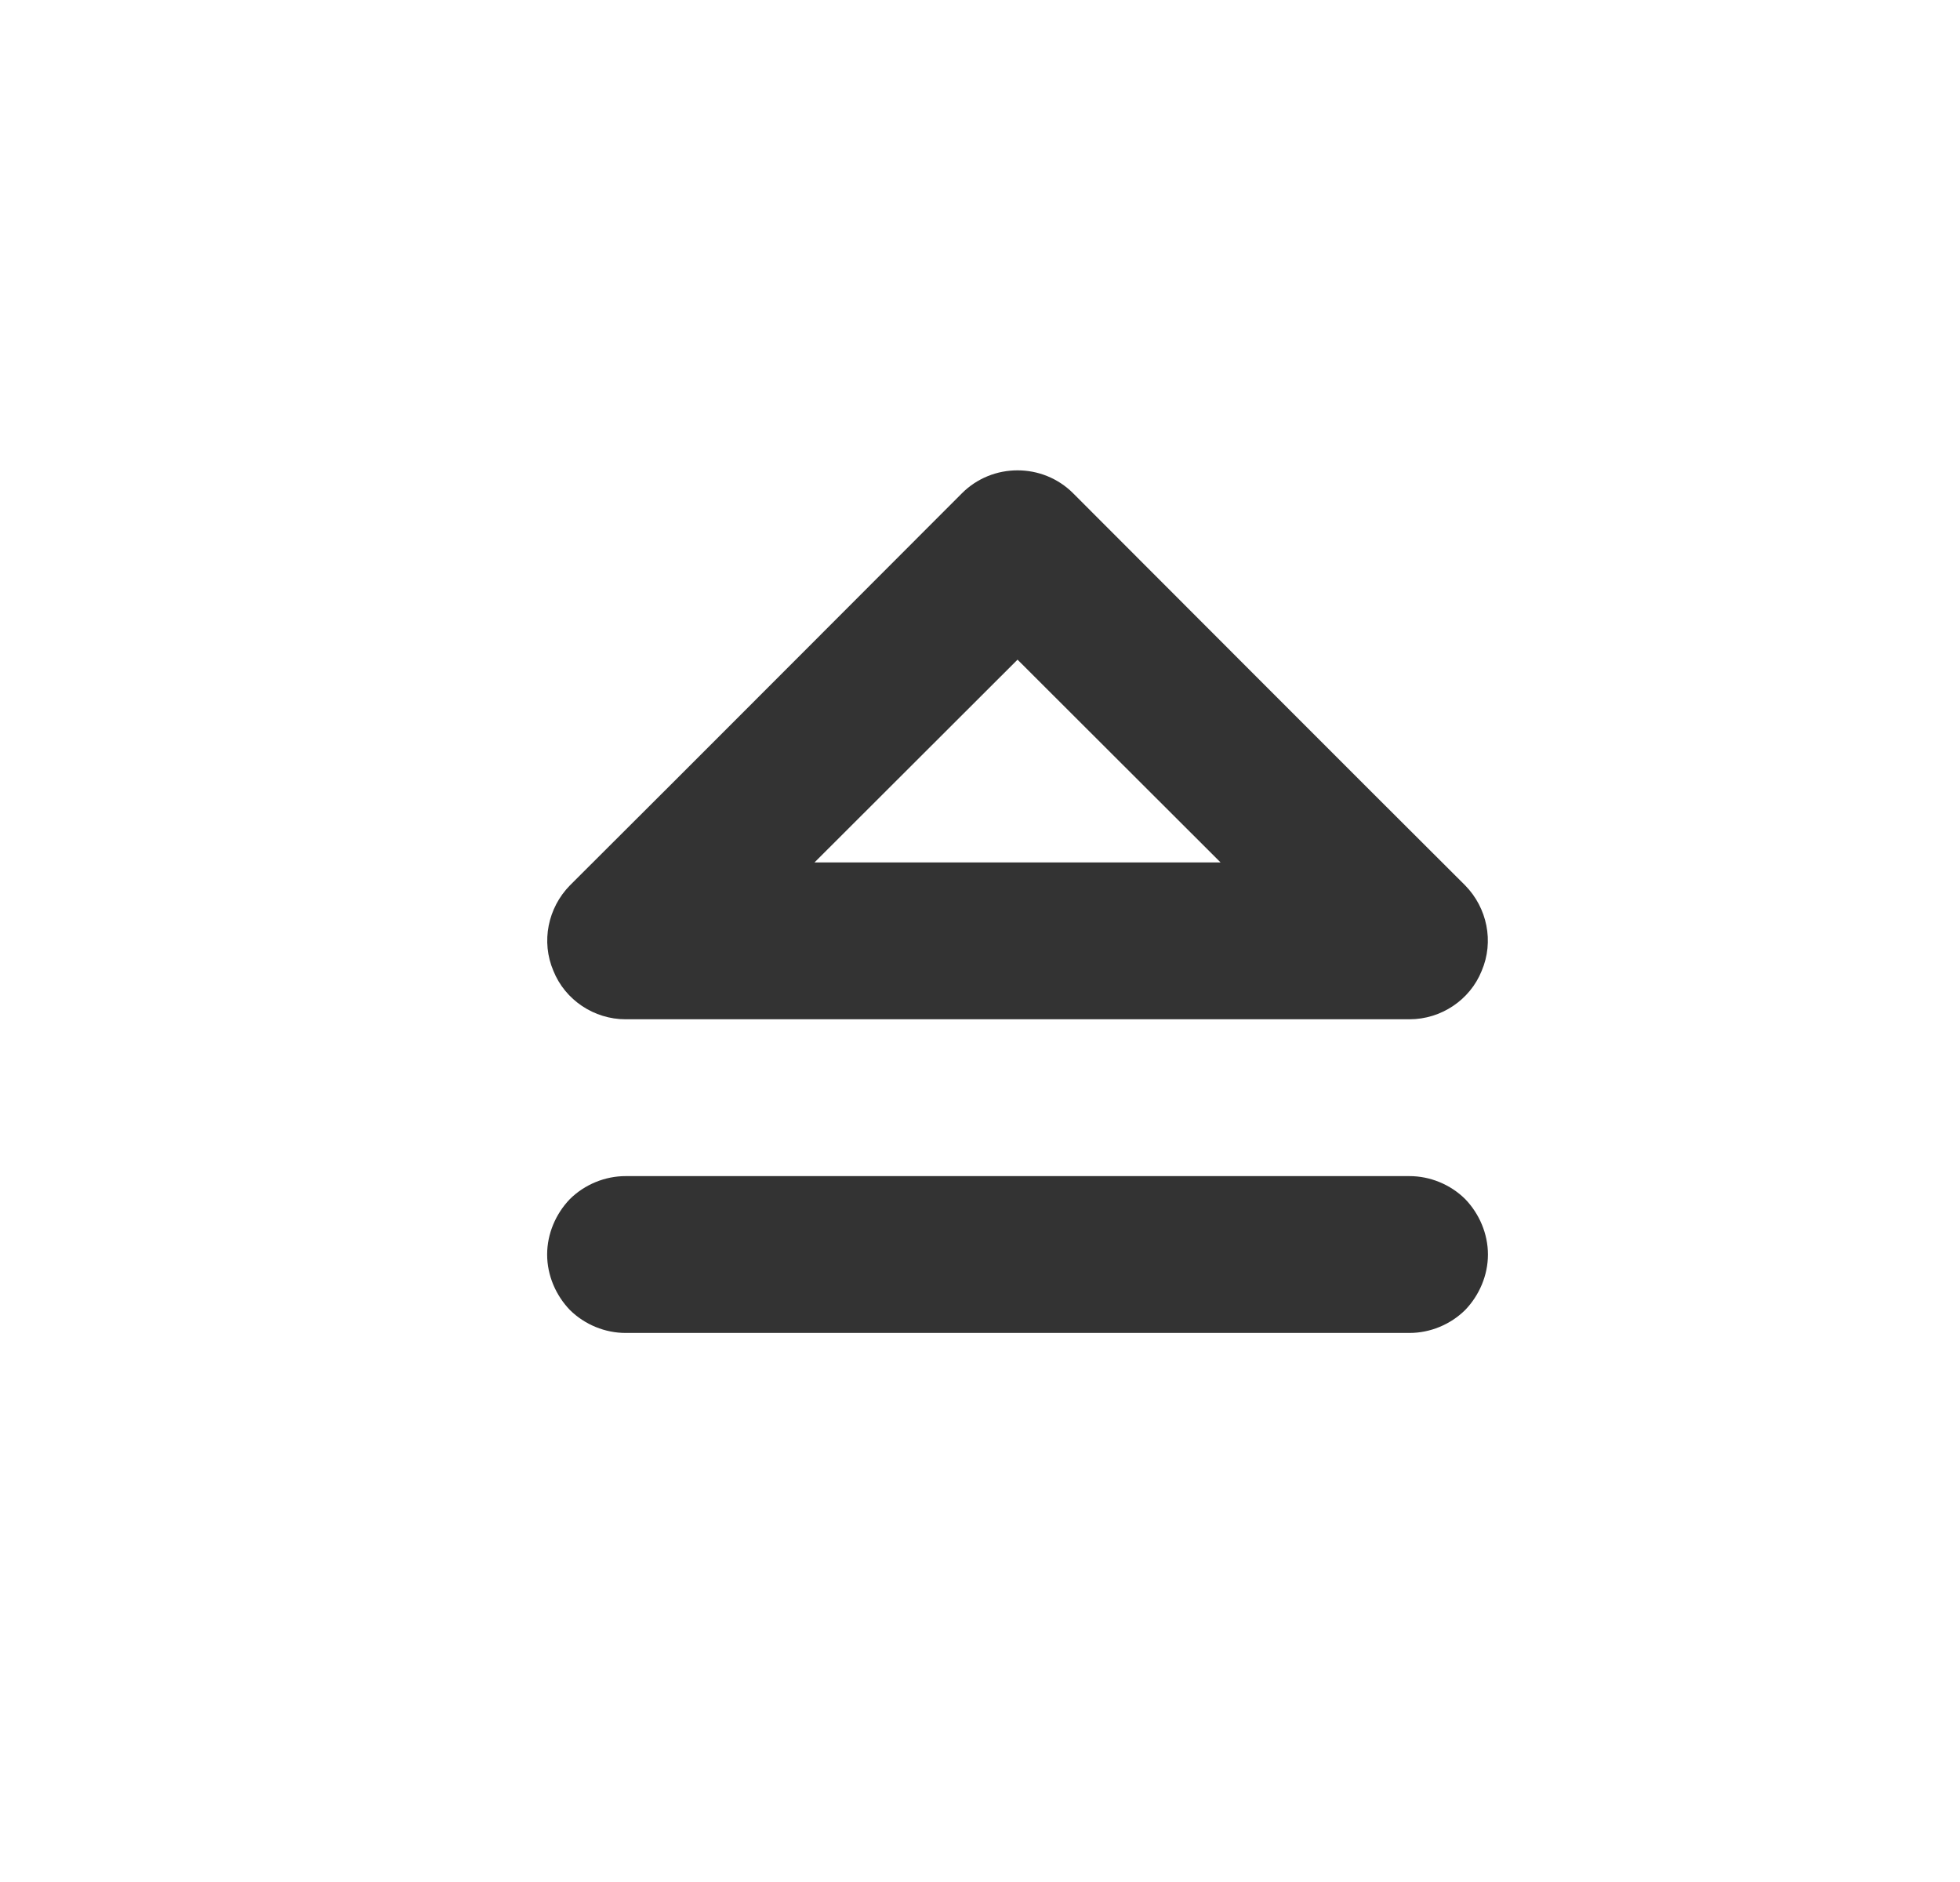
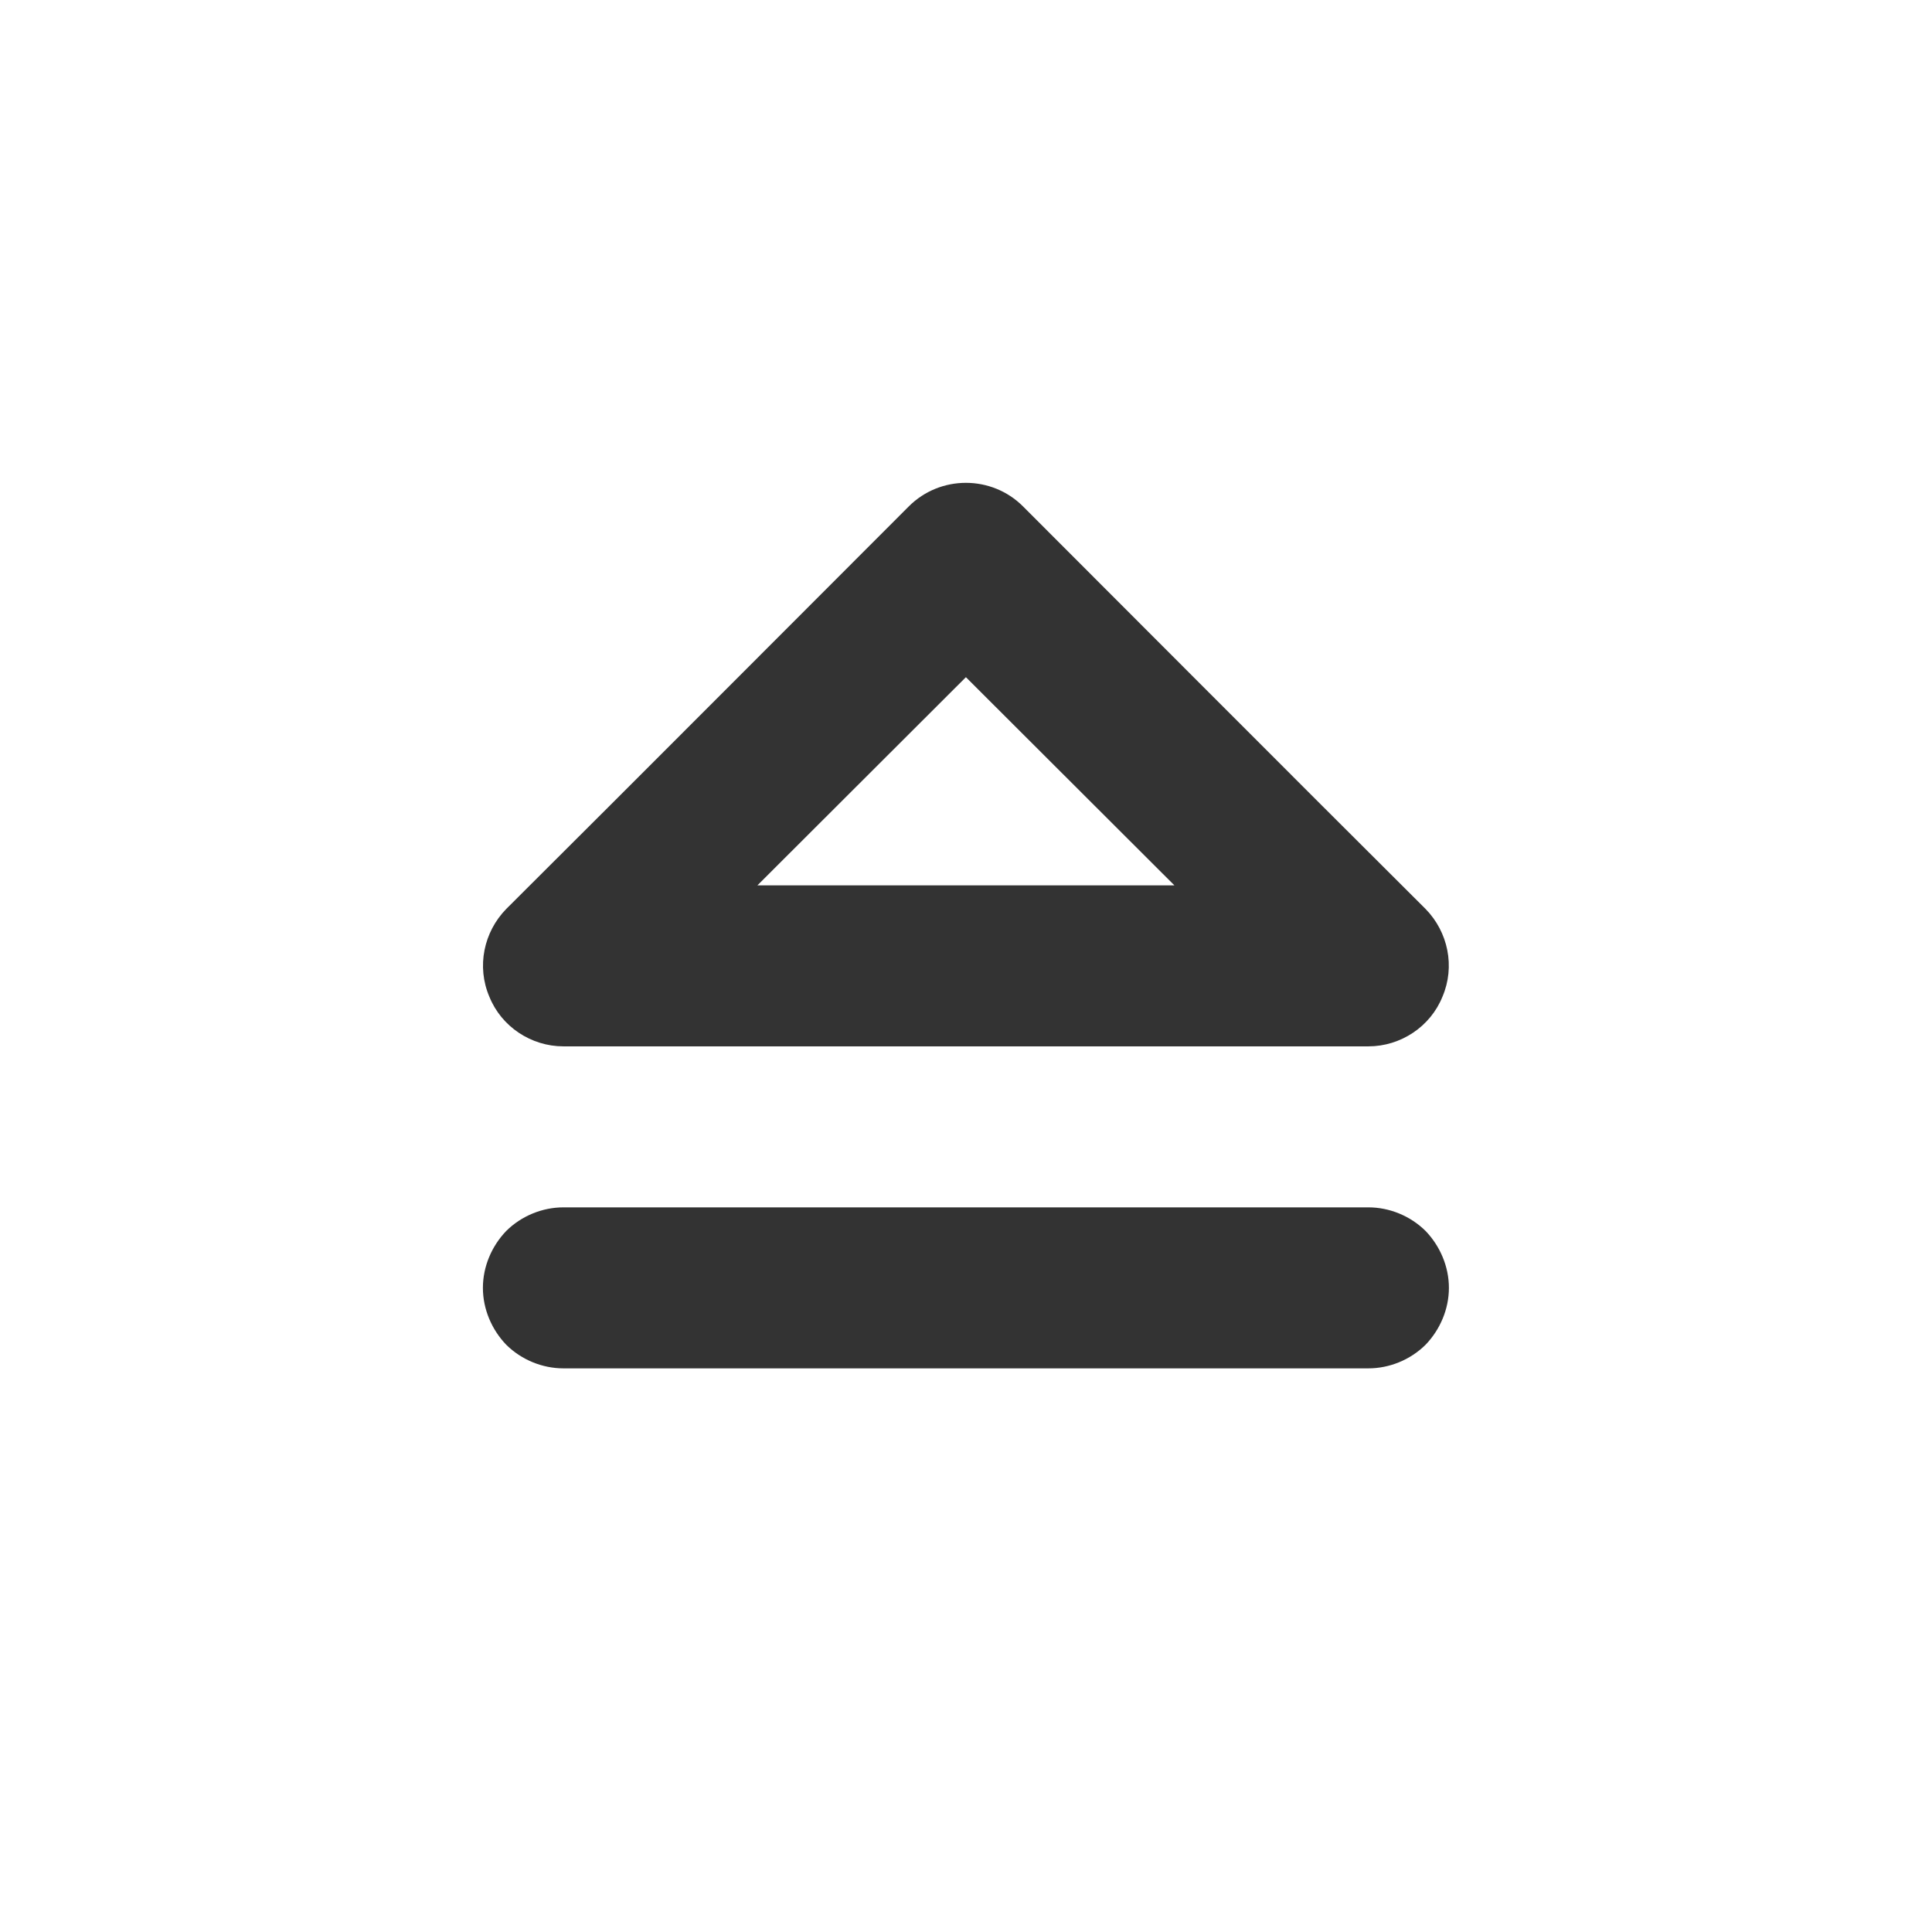
- <svg xmlns="http://www.w3.org/2000/svg" width="25px" height="24px" version="1.1" xml:space="preserve" style="fill-rule:evenodd;clip-rule:evenodd;stroke-linejoin:round;stroke-miterlimit:1.414;">
-   <g transform="matrix(1,0,0,1,-1586,-558)">
-     <g id="ui.regular.eject" transform="matrix(0.800768,0,0,0.984948,1586.98,558)">
+ <svg xmlns="http://www.w3.org/2000/svg" width="24px" height="24px" version="1.1" xml:space="preserve" style="fill-rule:evenodd;clip-rule:evenodd;stroke-linejoin:round;stroke-miterlimit:1.414;">
+   <g transform="matrix(1,0,0,1,-1587,-558)">
+     <g id="ui.regular.eject" transform="matrix(0.800768,0,0,0.984948,1587,558)">
      <rect x="0" y="0" width="29.971" height="24.367" style="fill:none;" />
      <g transform="matrix(1.2488,0,0,1.01528,-3175.7,-566.528)">
        <path d="M2561,574C2561,574.265 2560.89,574.52 2560.71,574.707C2560.52,574.895 2560.26,575 2560,575C2557.74,575 2552.26,575 2550,575C2549.74,575 2549.48,574.895 2549.29,574.707C2549.11,574.52 2549,574.265 2549,574C2549,573.735 2549.11,573.48 2549.29,573.293C2549.48,573.105 2549.74,573 2550,573C2552.26,573 2557.74,573 2560,573C2560.26,573 2560.52,573.105 2560.71,573.293C2560.89,573.48 2561,573.735 2561,574C2561,574 2561,574 2561,574ZM2560.71,569.293C2560.99,569.579 2561.08,570.009 2560.92,570.383C2560.77,570.756 2560.4,571 2560,571C2557.24,571 2552.76,571 2550,571C2549.6,571 2549.23,570.756 2549.08,570.383C2548.92,570.009 2549.01,569.579 2549.29,569.293C2550.88,567.71 2553.15,565.433 2554.29,564.293C2554.68,563.902 2555.32,563.902 2555.71,564.293C2556.85,565.433 2559.12,567.71 2560.71,569.293ZM2552.41,569L2557.59,569L2555,566.414L2552.41,569Z" style="fill:rgb(51,51,51);" />
      </g>
    </g>
  </g>
</svg>
